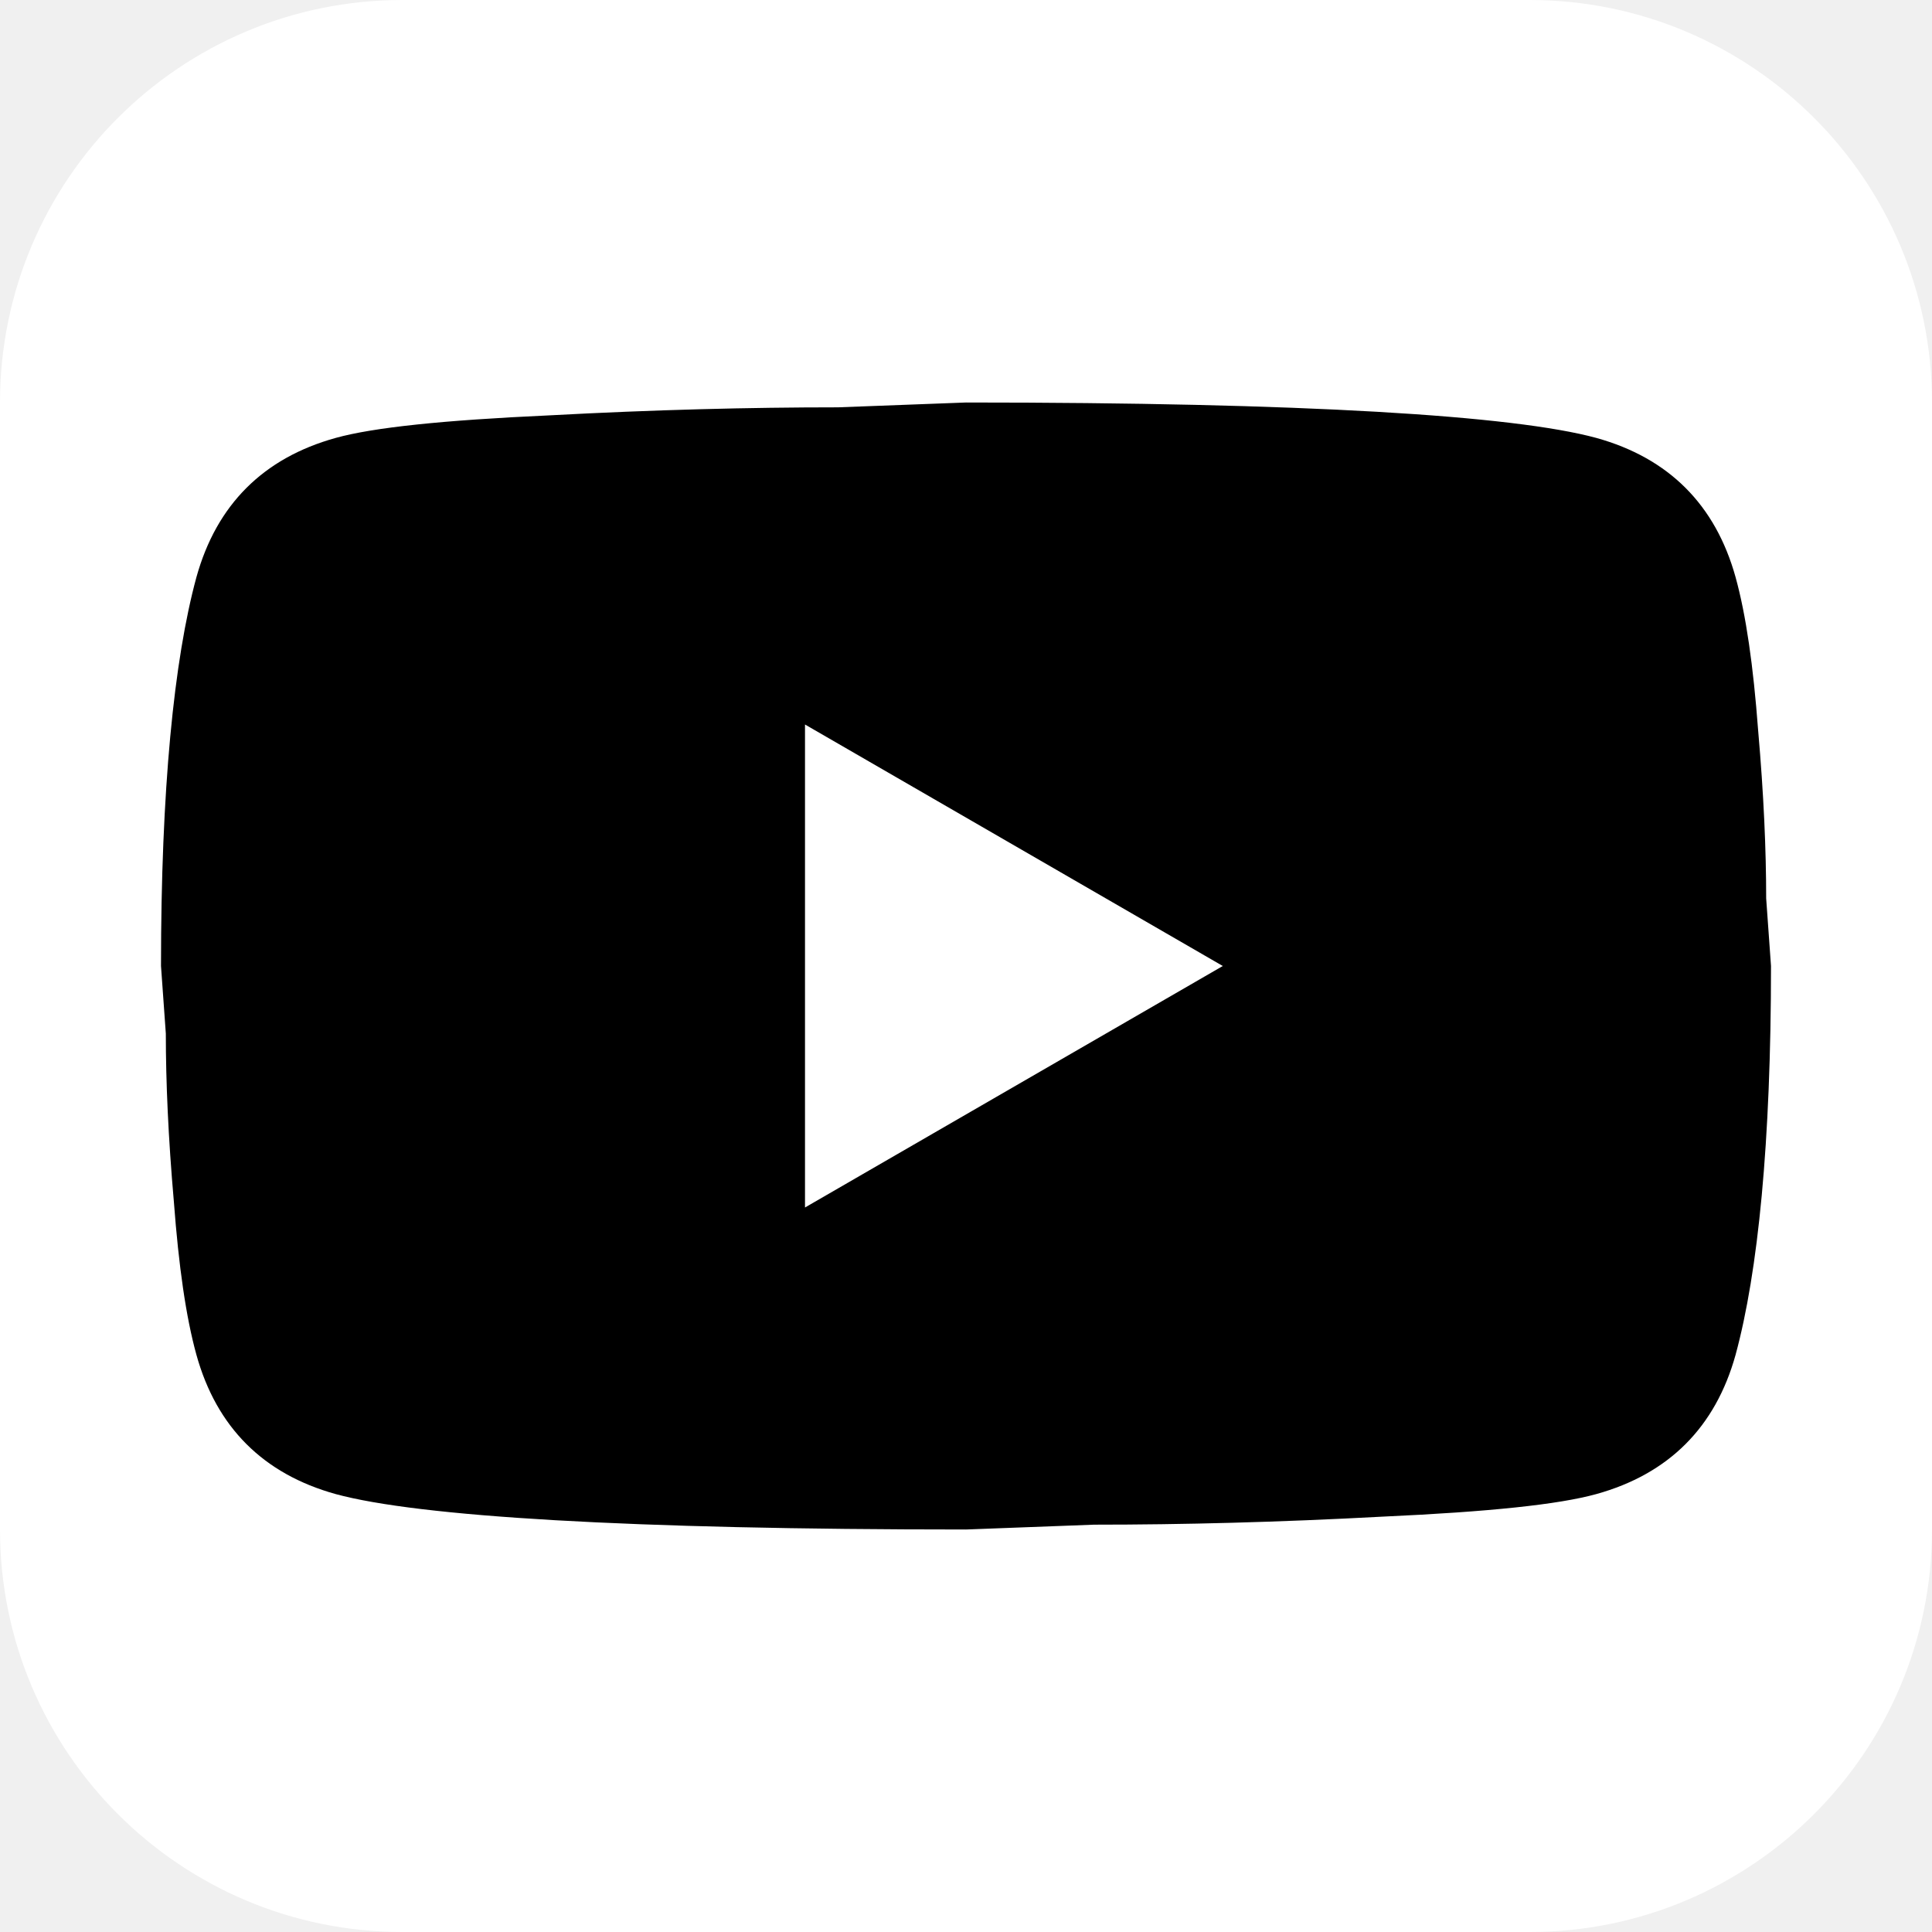
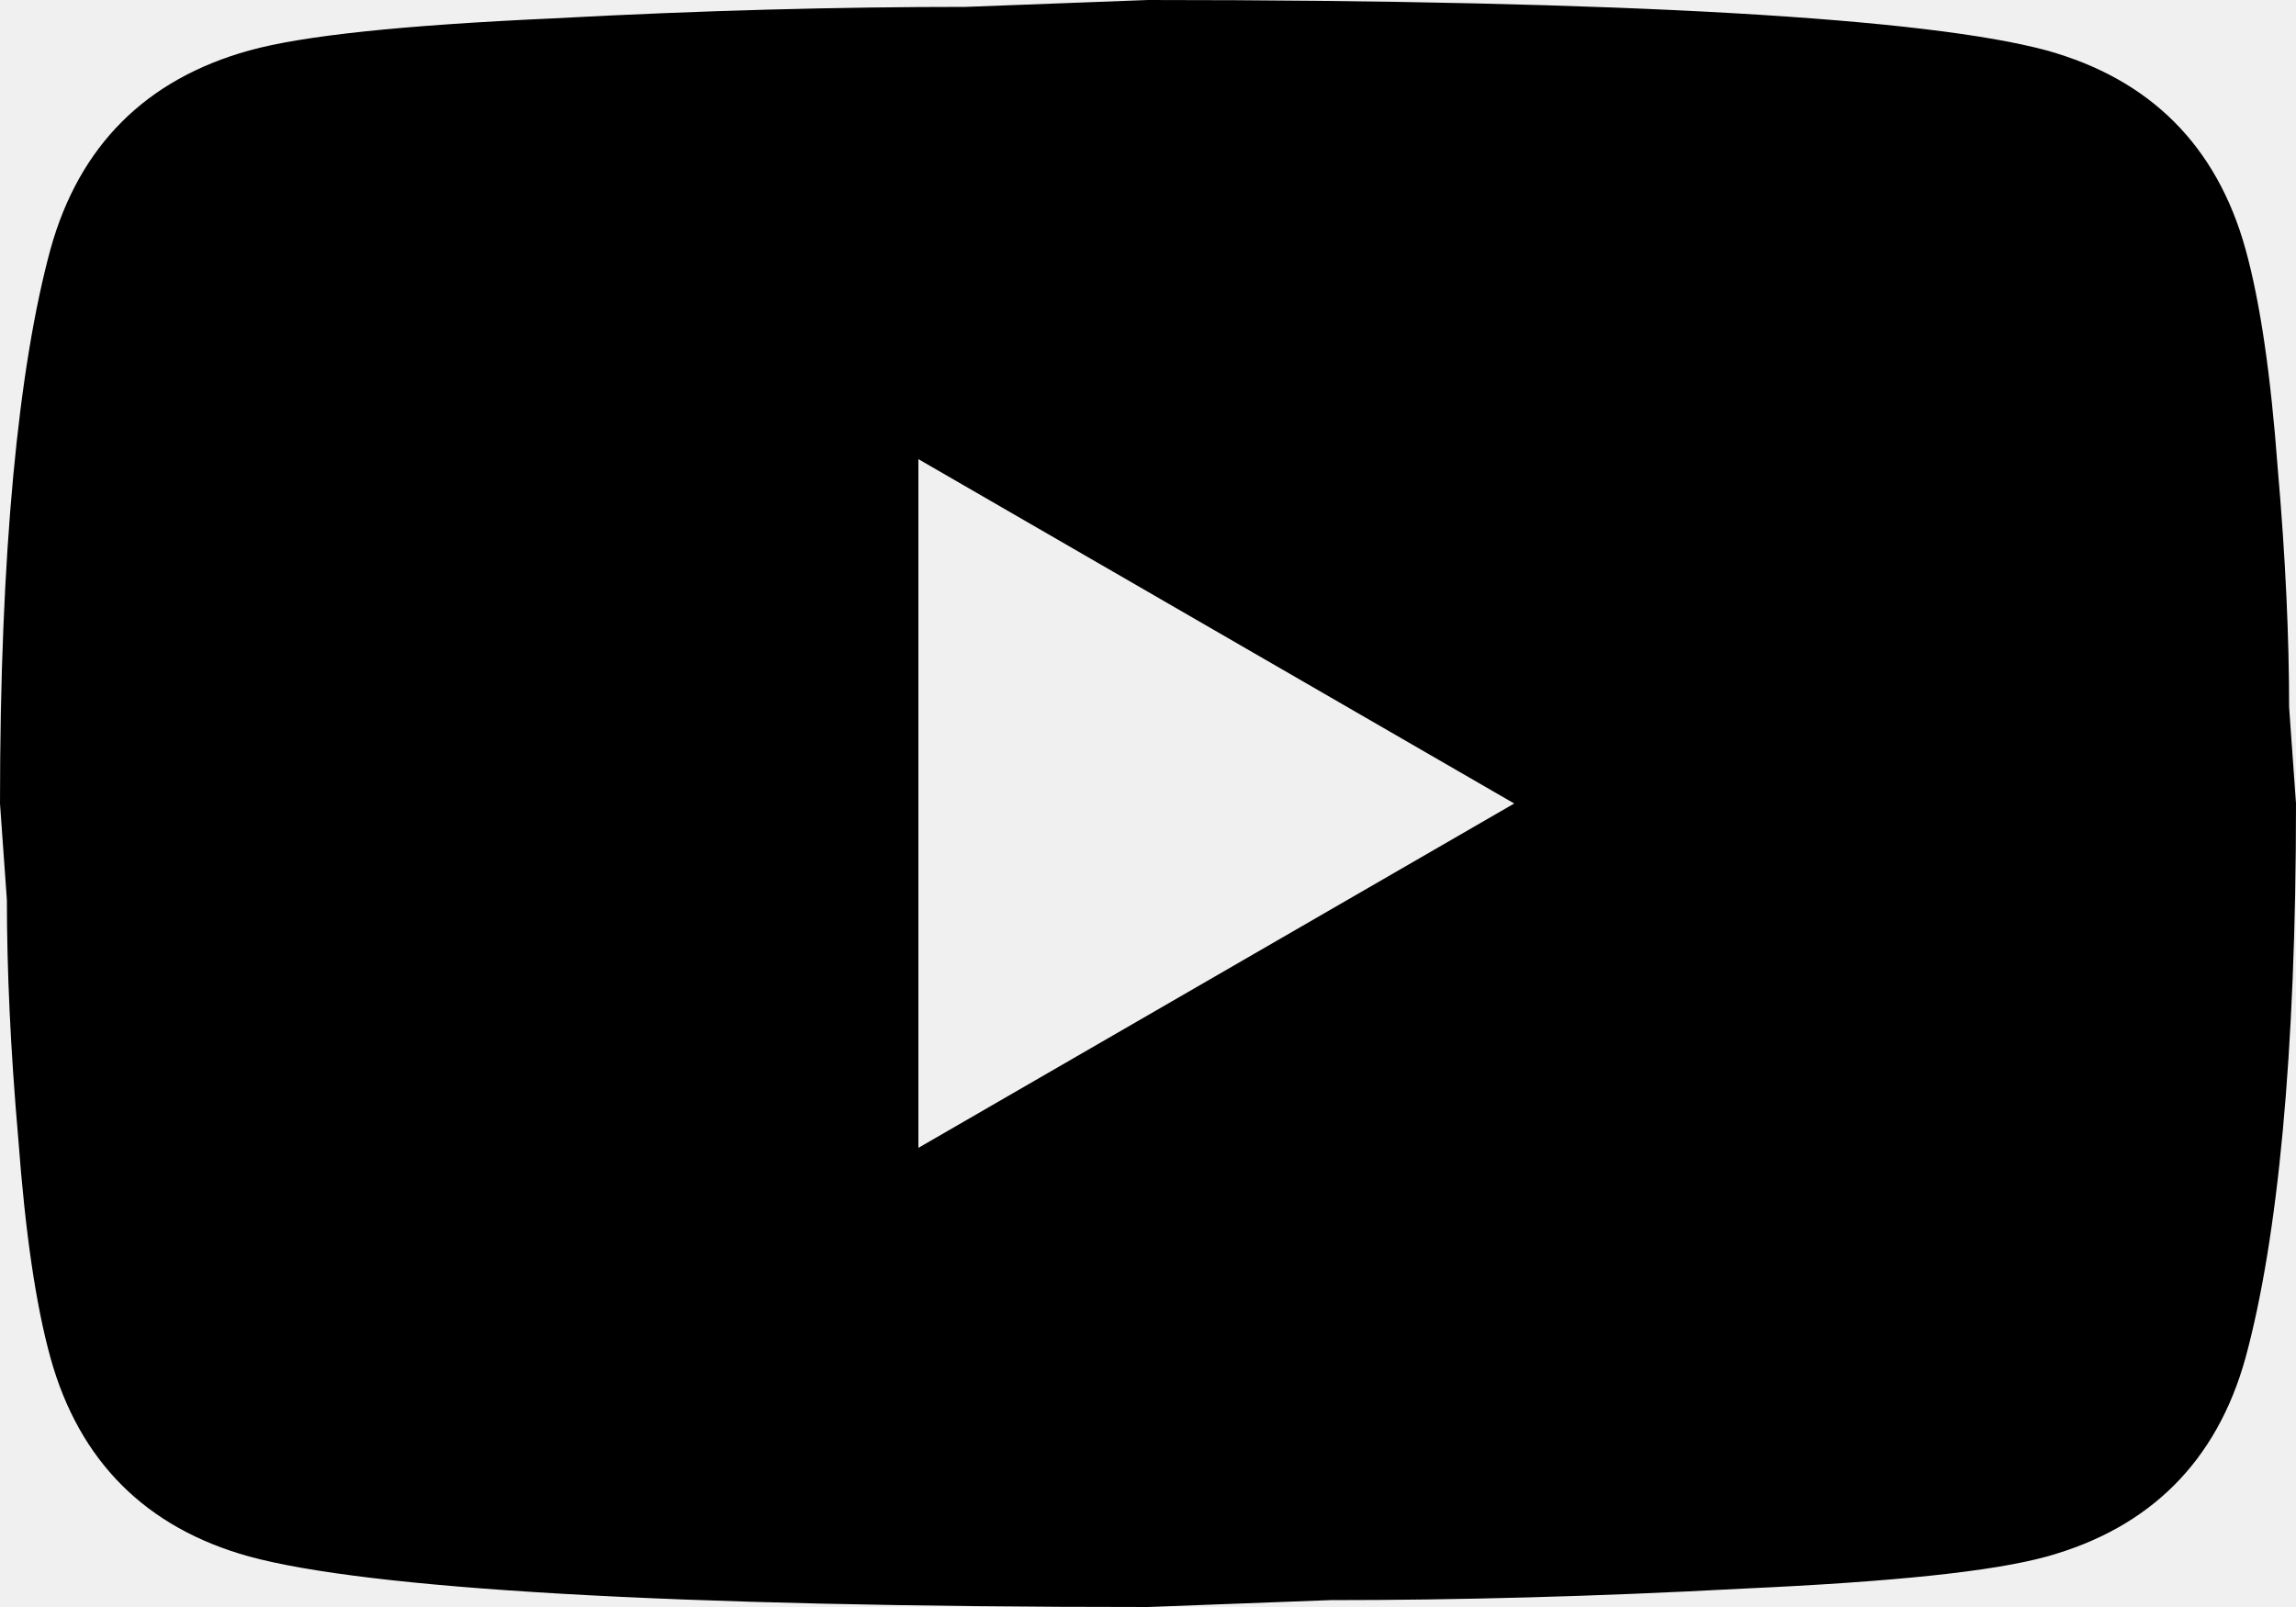
- <svg xmlns="http://www.w3.org/2000/svg" width="24" height="24" viewBox="0 0 24 24" fill="none">
-   <rect width="24" height="24" rx="5" fill="white" />
-   <path d="M10 15L15.19 12L10 9V15ZM21.56 7.17C21.69 7.64 21.78 8.27 21.84 9.07C21.91 9.87 21.94 10.56 21.94 11.16L22 12C22 14.19 21.84 15.8 21.56 16.83C21.31 17.73 20.73 18.31 19.83 18.56C19.36 18.69 18.5 18.78 17.18 18.84C15.88 18.91 14.69 18.94 13.59 18.94L12 19C7.81 19 5.2 18.84 4.17 18.56C3.27 18.31 2.69 17.73 2.44 16.83C2.31 16.36 2.22 15.73 2.16 14.93C2.09 14.13 2.06 13.44 2.06 12.84L2 12C2 9.81 2.16 8.2 2.44 7.17C2.69 6.27 3.27 5.69 4.17 5.44C4.64 5.31 5.5 5.22 6.82 5.16C8.12 5.09 9.31 5.06 10.41 5.06L12 5C16.19 5 18.8 5.16 19.83 5.44C20.73 5.69 21.31 6.27 21.56 7.17Z" fill="black" />
+ <svg xmlns="http://www.w3.org/2000/svg" width="20" height="14" viewBox="0 0 20 14" fill="none">
+   <path d="M8 10L13.19 7L8 4V10ZM19.56 2.17C19.69 2.64 19.78 3.27 19.84 4.07C19.91 4.87 19.94 5.56 19.94 6.16L20 7C20 9.19 19.84 10.8 19.56 11.83C19.31 12.73 18.73 13.31 17.83 13.56C17.36 13.69 16.5 13.78 15.18 13.84C13.88 13.91 12.69 13.94 11.59 13.94L10 14C5.81 14 3.2 13.84 2.17 13.56C1.27 13.31 0.69 12.73 0.44 11.83C0.31 11.36 0.22 10.73 0.16 9.93C0.09 9.13 0.06 8.44 0.06 7.84L0 7C0 4.81 0.16 3.2 0.44 2.17C0.69 1.27 1.27 0.69 2.17 0.44C2.64 0.31 3.5 0.22 4.82 0.16C6.12 0.09 7.31 0.06 8.41 0.06L10 0C14.19 0 16.8 0.16 17.83 0.44C18.73 0.69 19.31 1.27 19.56 2.17Z" fill="black" />
</svg>
